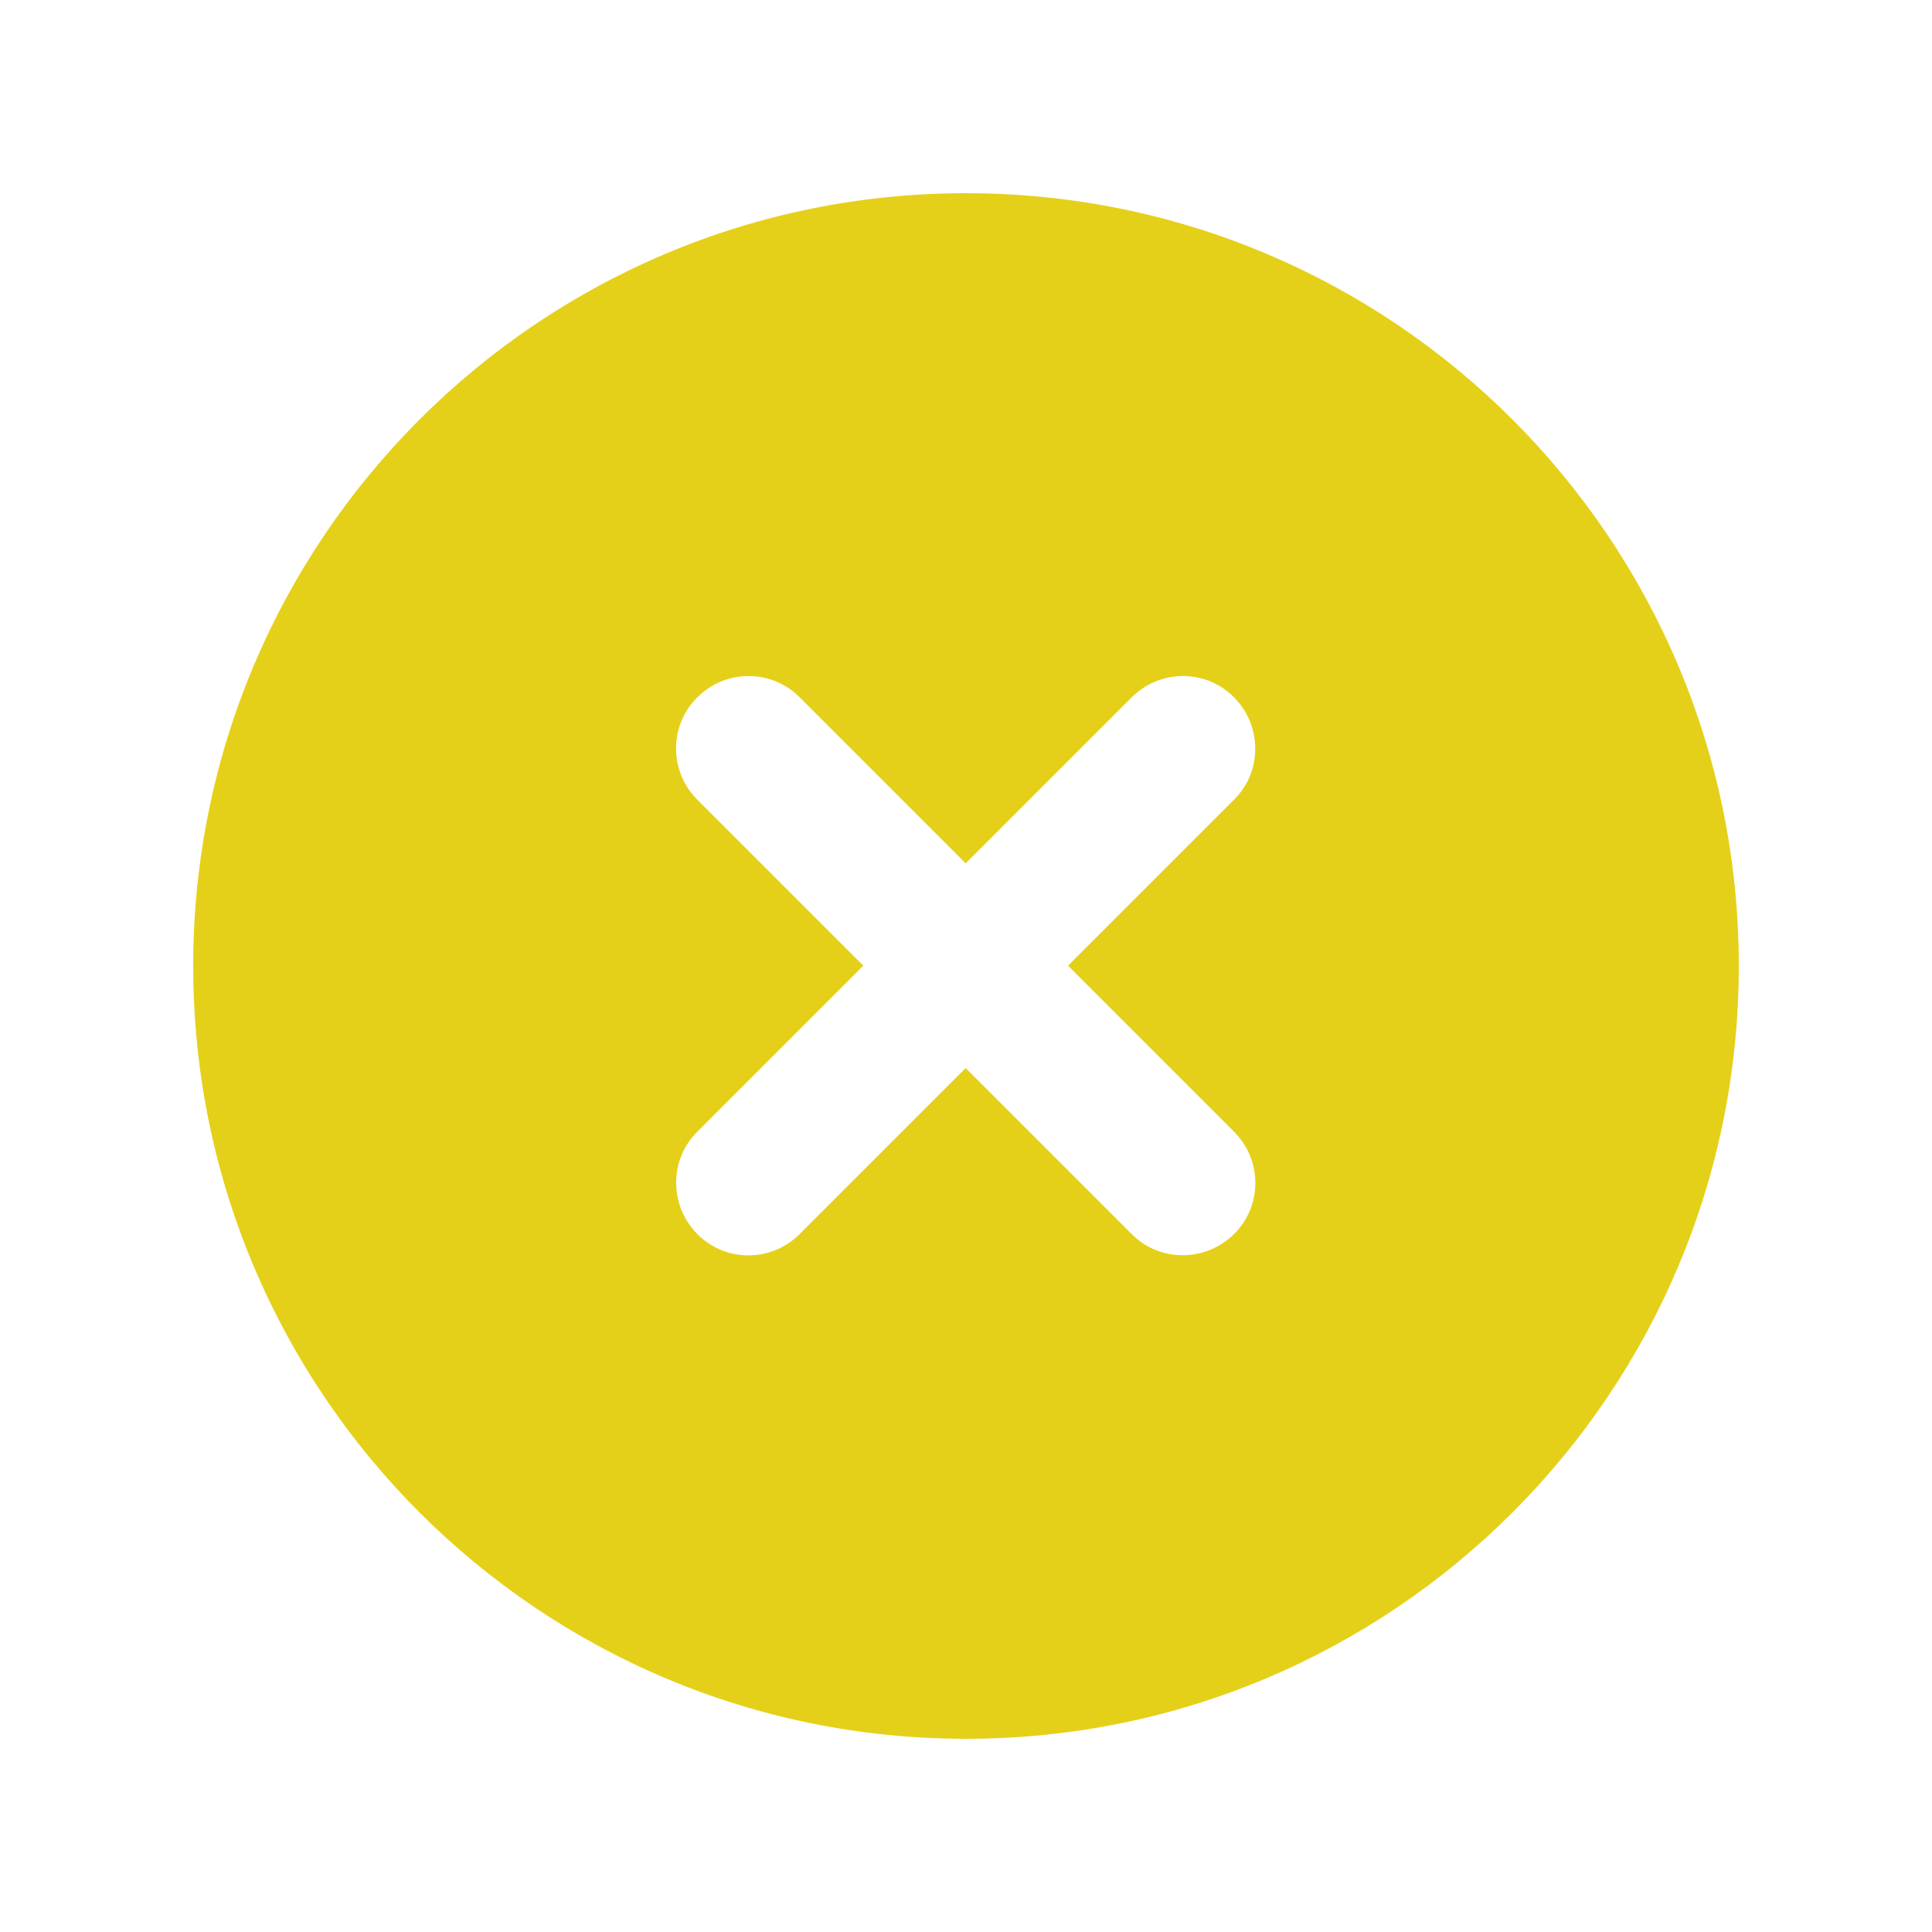
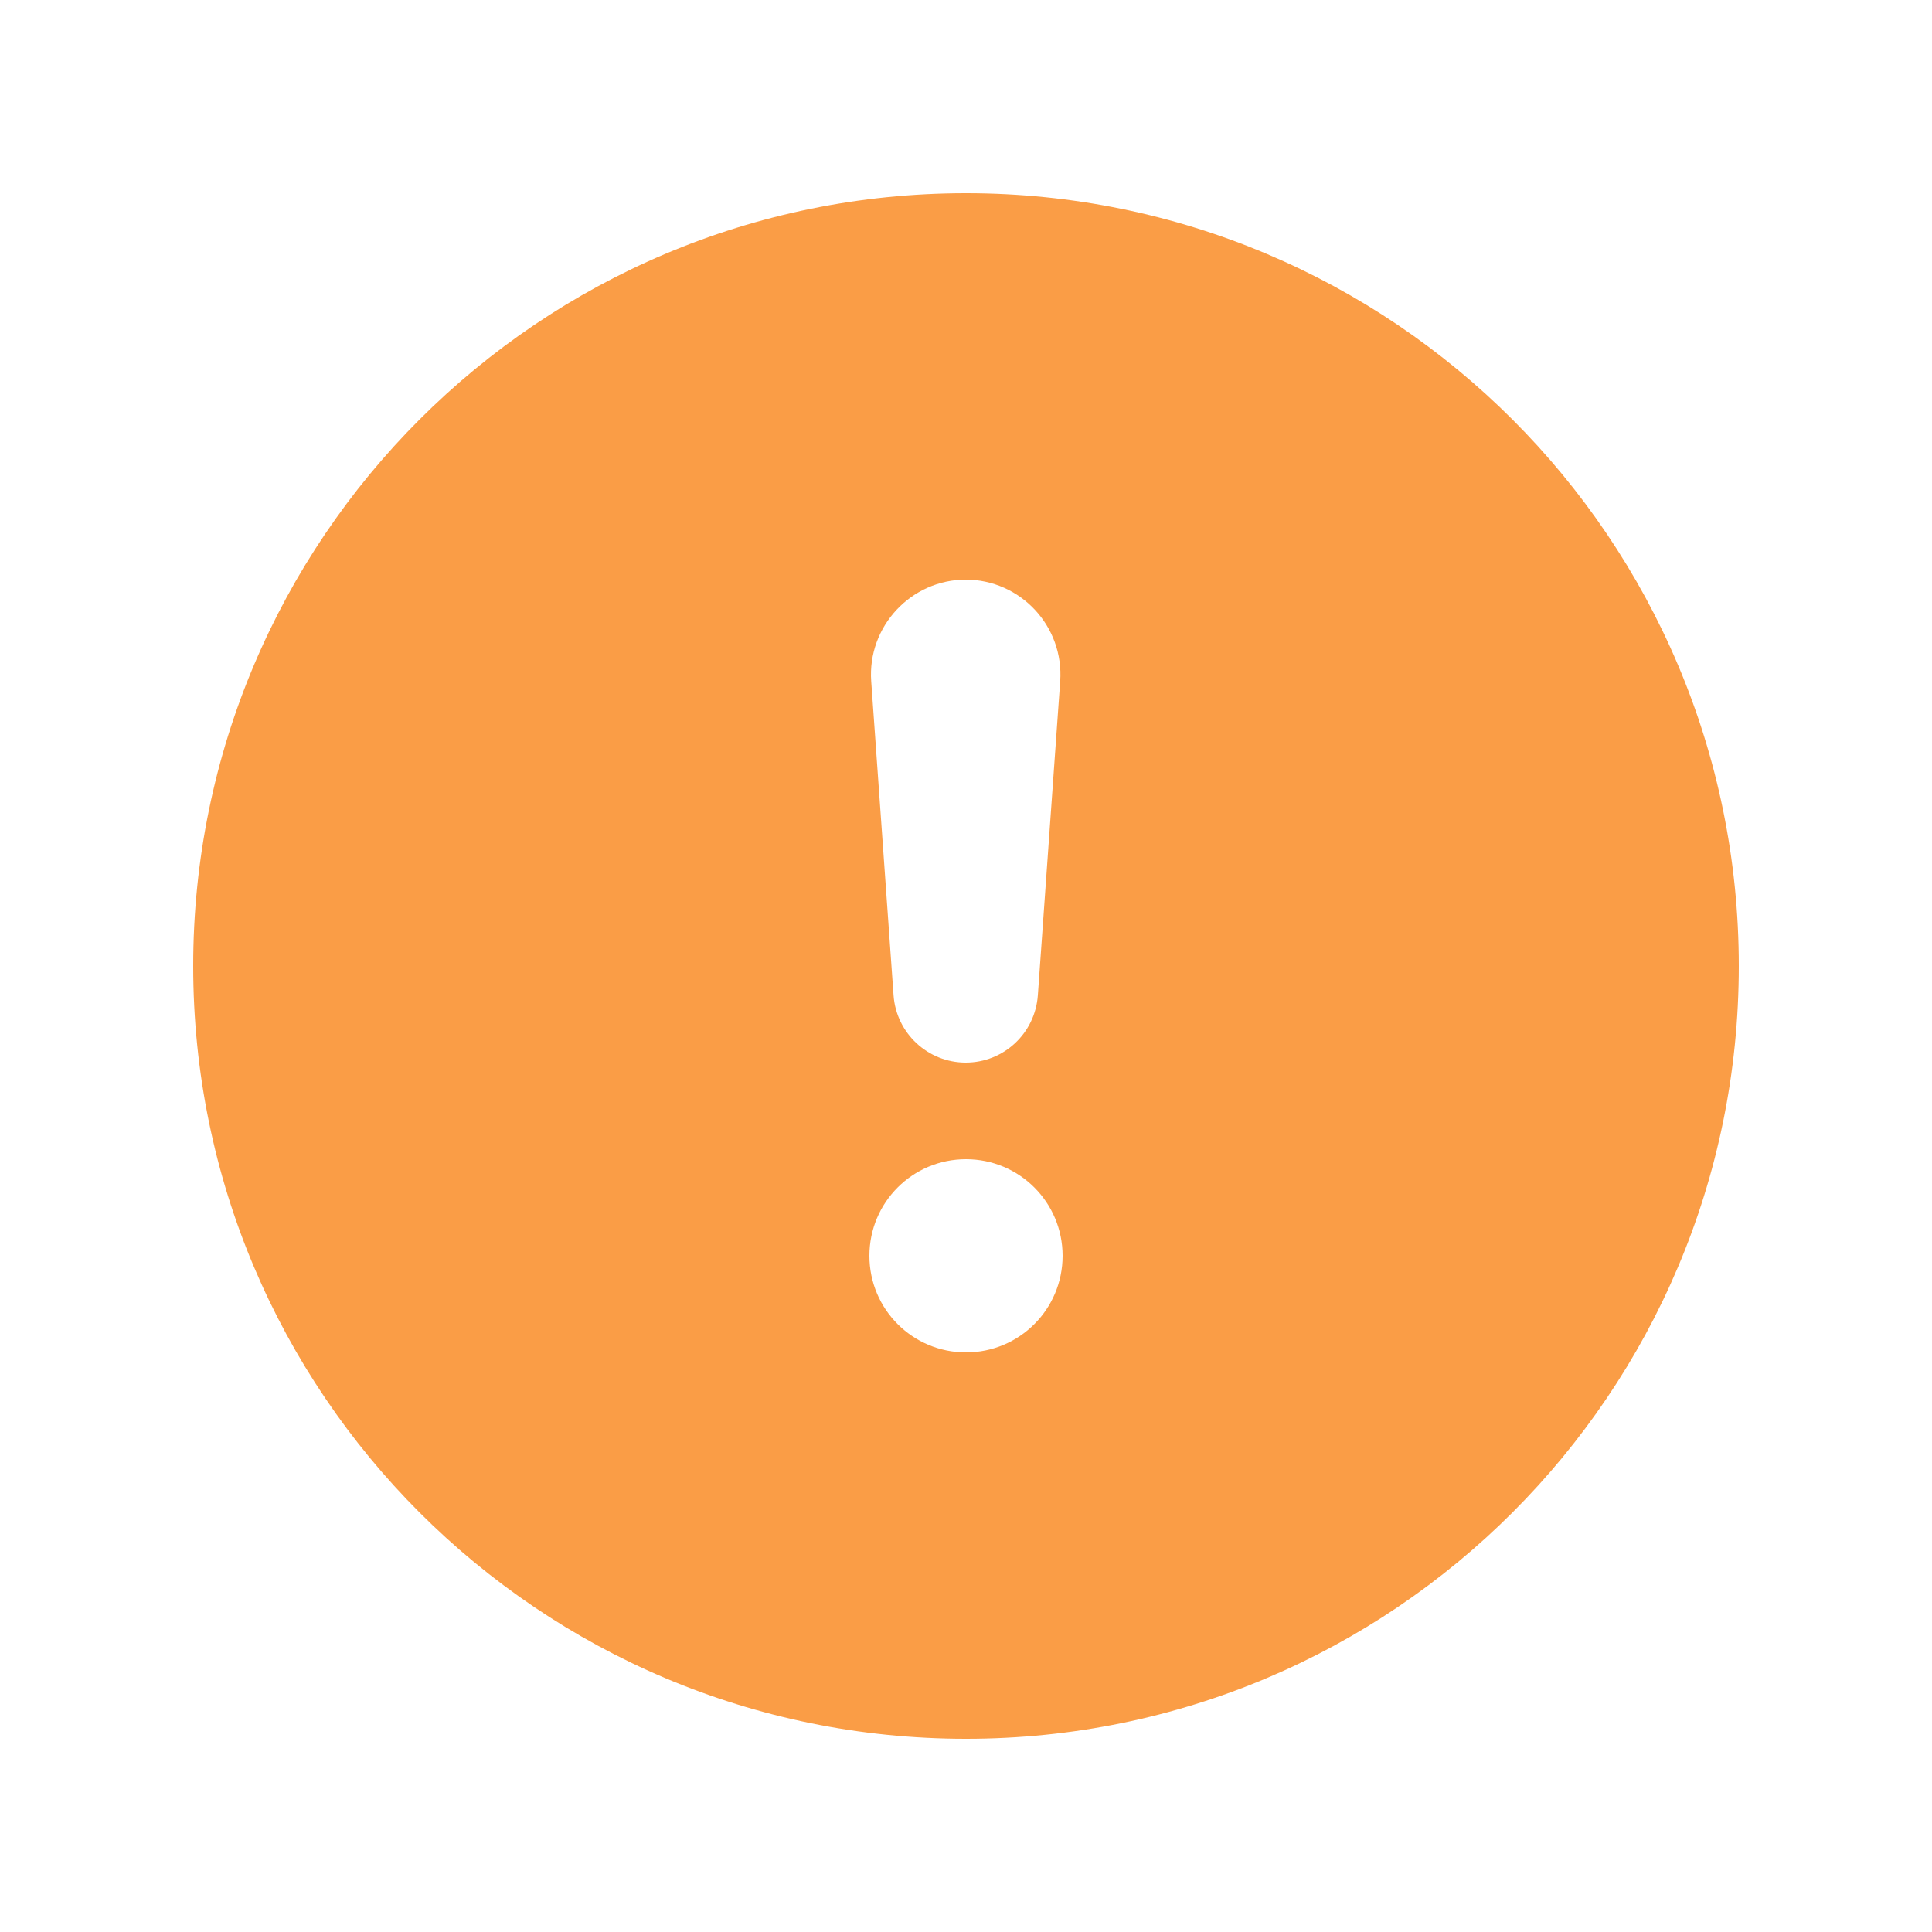
<svg xmlns="http://www.w3.org/2000/svg" viewBox="0 0 640 640">
-   <path fill="#E5D019FF" d="M320 576C461.4 576 576 461.4 576 320C576 178.6 461.4 64 320 64C178.6 64 64 178.6 64 320C64 461.4 178.6 576 320 576zM231 231C240.4 221.6 255.6 221.6 264.9 231L319.9 286L374.9 231C384.3 221.6 399.5 221.6 408.8 231C418.1 240.4 418.2 255.6 408.8 264.9L353.8 319.9L408.8 374.9C418.2 384.3 418.2 399.5 408.8 408.8C399.4 418.1 384.2 418.2 374.9 408.8L319.9 353.8L264.9 408.8C255.5 418.2 240.3 418.2 231 408.8C221.7 399.4 221.6 384.2 231 374.9L286 319.9L231 264.9C221.6 255.5 221.6 240.3 231 231z" />
+   <path fill="#fa9d46" d="M320 576C178.6 576 64 461.4 64 320C64 178.6 178.6 64 320 64C461.4 64 576 178.6 576 320C576 461.4 461.4 576 320 576zM320 384C302.3 384 288 398.3 288 416C288 433.7 302.3 448 320 448C337.7 448 352 433.7 352 416C352 398.3 337.7 384 320 384zM320 192C301.8 192 287.3 207.5 288.6 225.7L296 329.7C296.9 342.3 307.4 352 319.9 352C332.5 352 342.9 342.3 343.8 329.7L351.2 225.7C352.5 207.5 338.1 192 319.8 192z" />
</svg>
